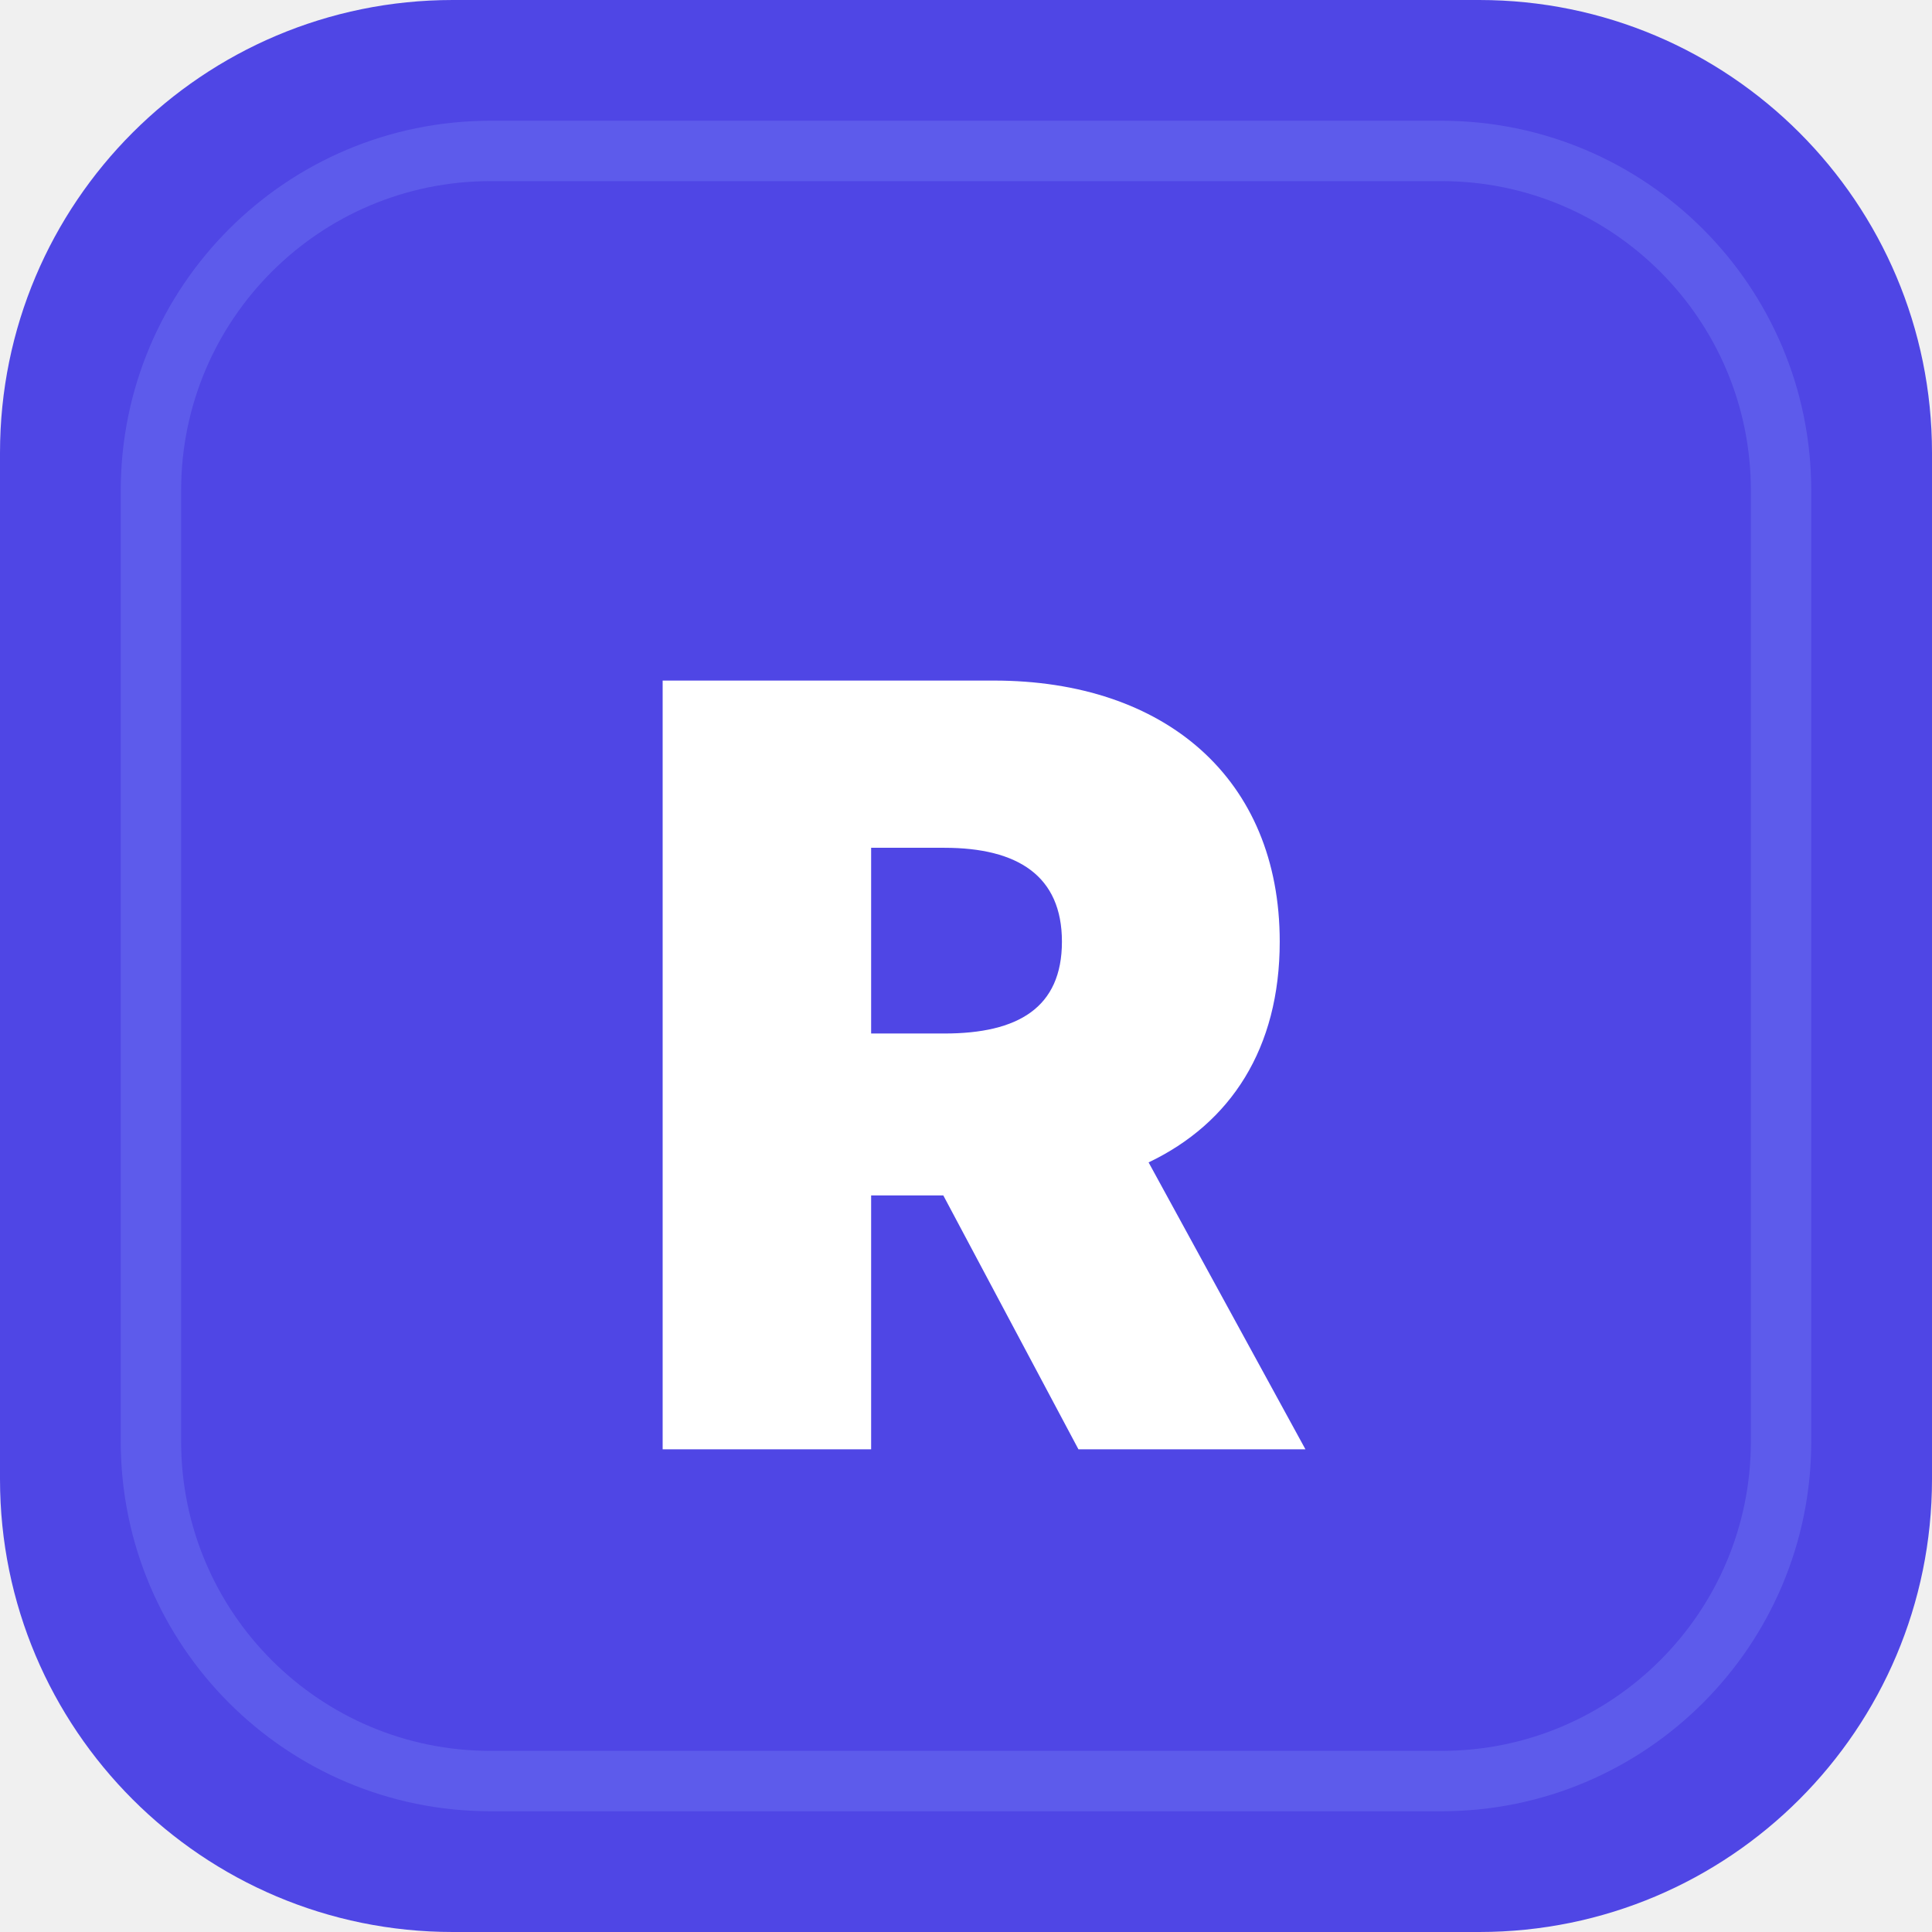
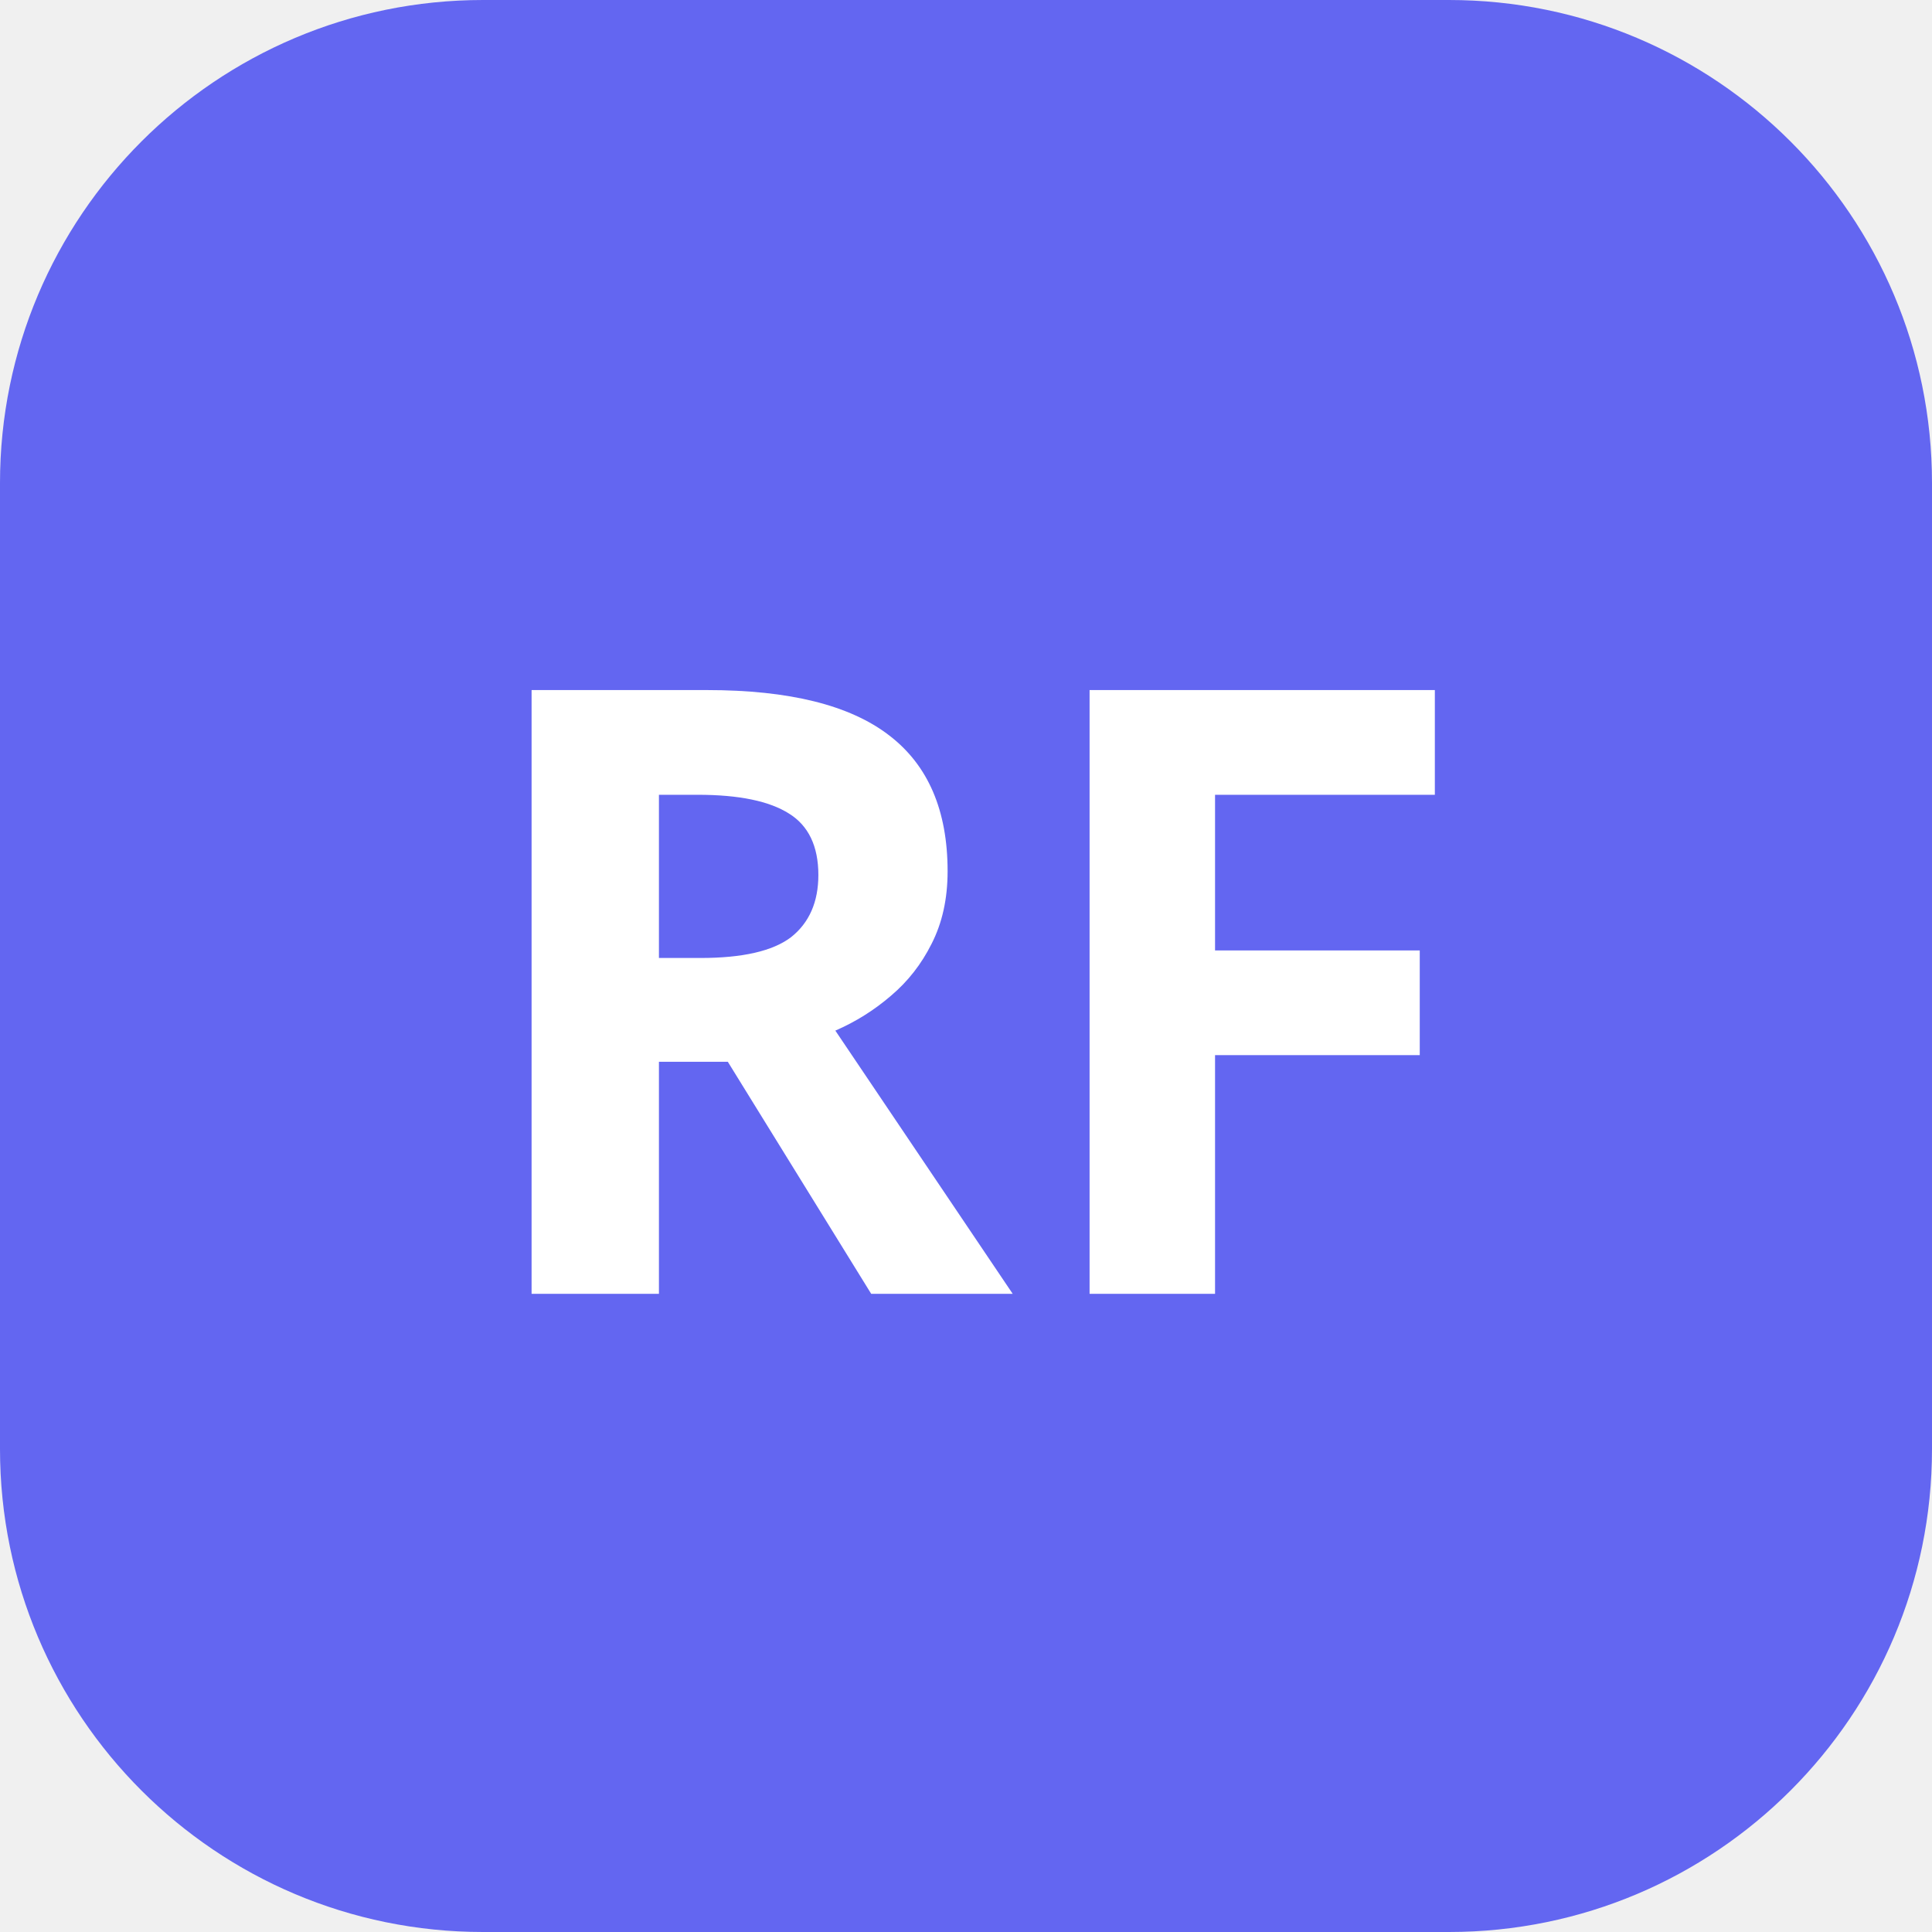
- <svg xmlns="http://www.w3.org/2000/svg" viewBox="0 0 256 256">
-   <rect width="256" height="256" rx="60" fill="#4f46e5" />
-   <rect x="20" y="20" width="216" height="216" rx="45" fill="none" stroke="#818cf8" stroke-width="8" opacity="0.3" />
-   <text x="50%" y="54%" font-family="system-ui, -apple-system, sans-serif" font-size="140" font-weight="900" fill="#ffffff" text-anchor="middle" dominant-baseline="middle">R</text>
+ <svg xmlns="http://www.w3.org/2000/svg" viewBox="0 0 32 32">
+   <rect width="32" height="32" rx="8" fill="#6366f1" />
+   <text x="50%" y="50%" dominant-baseline="central" text-anchor="middle" font-family="system-ui, sans-serif" font-weight="900" font-size="14" fill="white">RF</text>
</svg>
